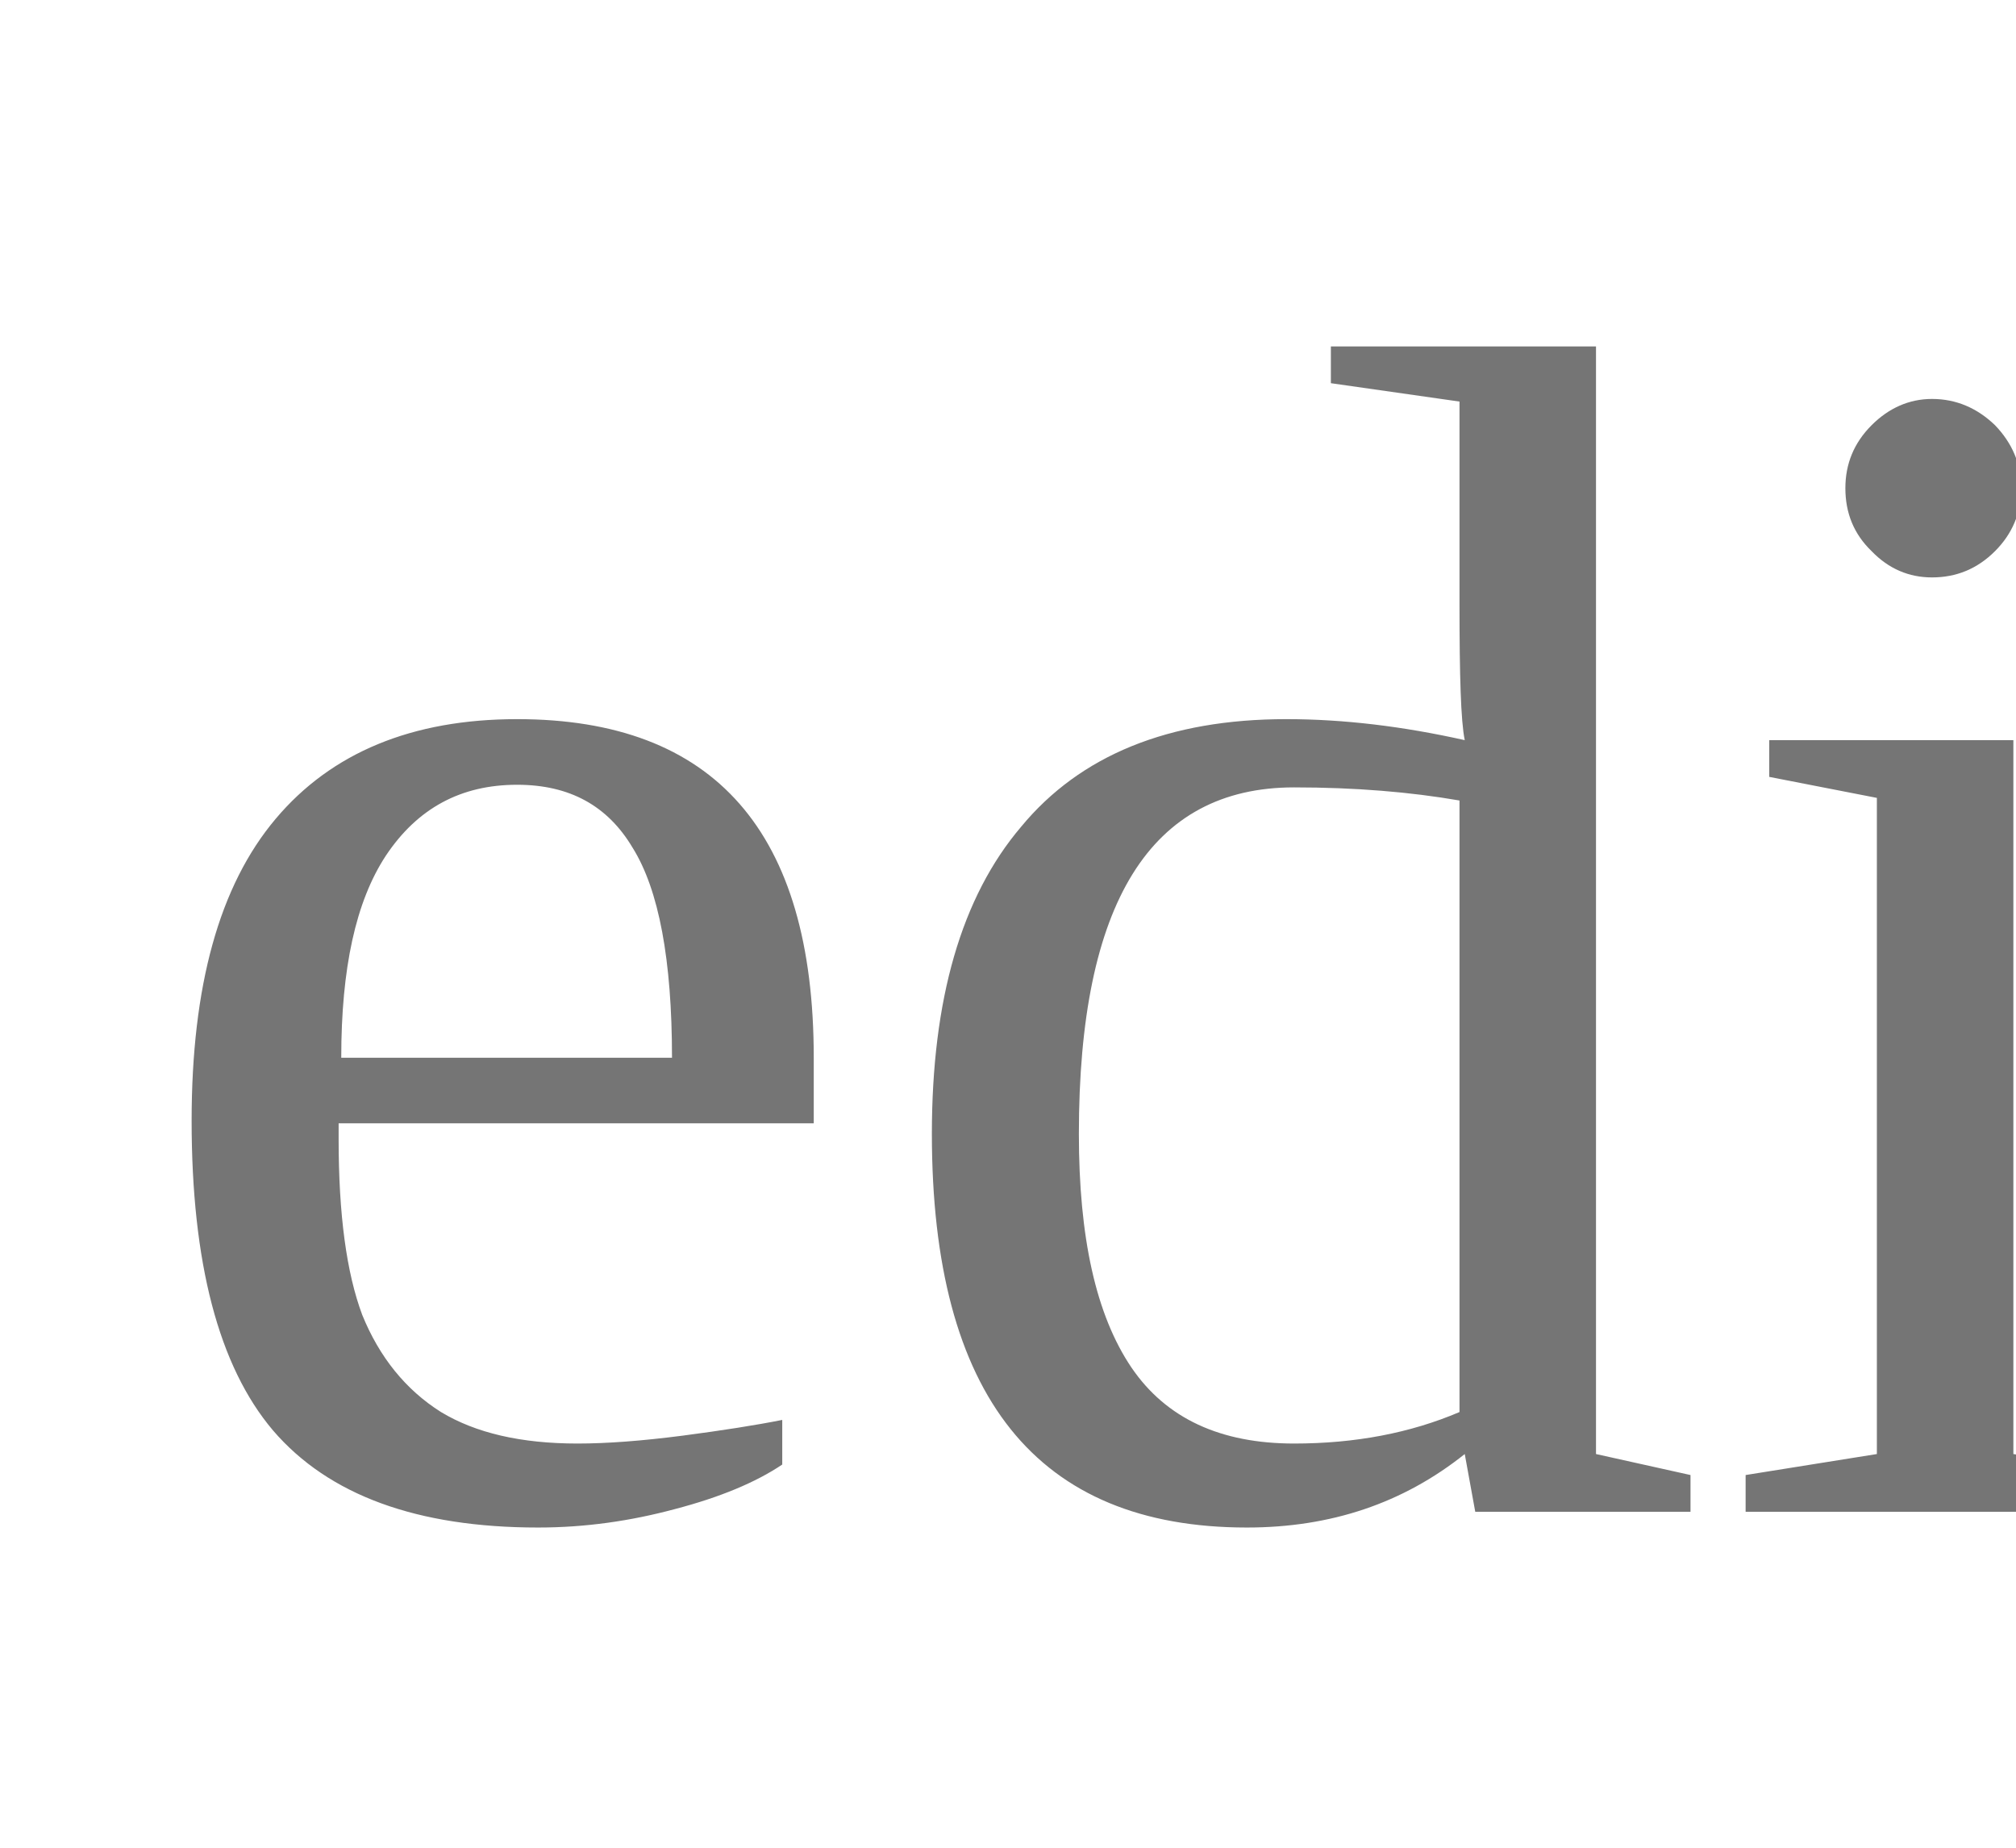
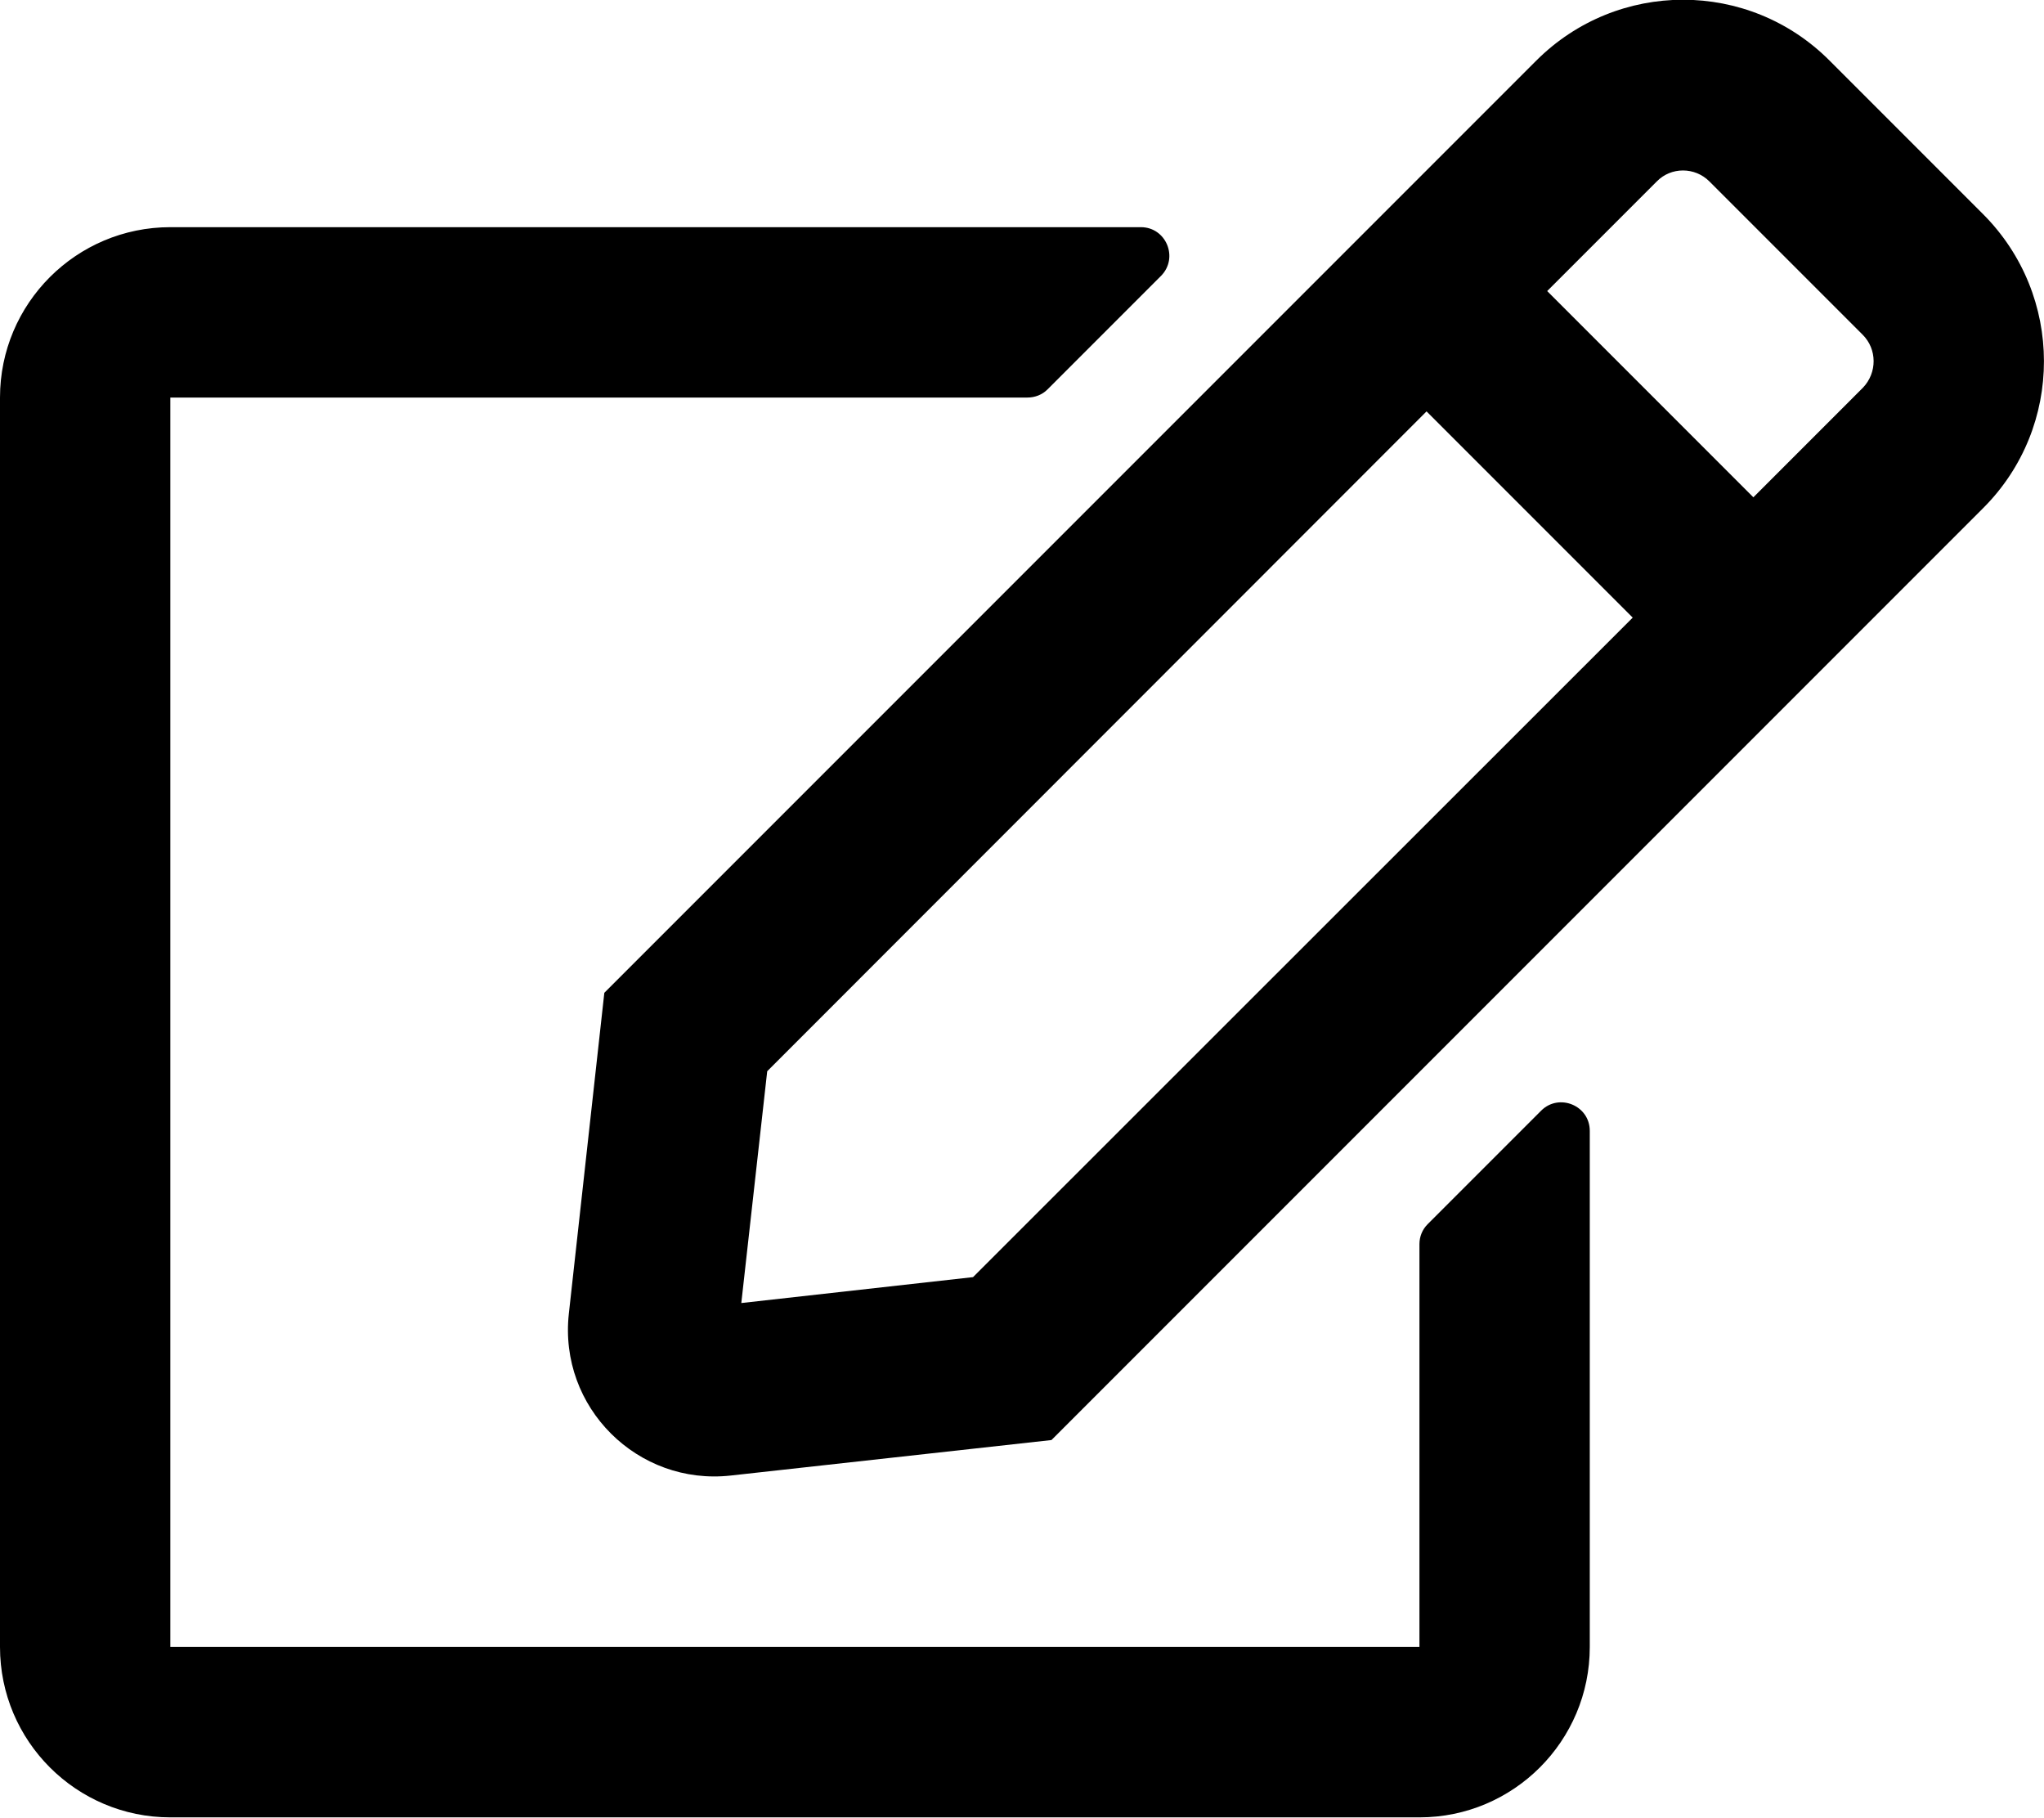
- <svg xmlns="http://www.w3.org/2000/svg" width="12px" height="11px" viewBox="0 0 12 11" version="1.1" id="EditBoldIcon">
-   <g stroke="none" stroke-width="1" fill="none" fill-rule="evenodd" font-family="FontAwesome5Free-Regular, Font Awesome 5 Free" font-size="10" font-weight="normal">
-     <g transform="translate(-811, -94)" fill="#757575">
-       <g transform="translate(749, 13)">
-         <g transform="translate(24, 24)">
-           <g transform="translate(0, 44)">
-             <text id="edit">
-               <tspan x="38.75" y="22">edit</tspan>
-             </text>
-           </g>
-         </g>
-       </g>
-     </g>
-   </g>
+ <svg xmlns="http://www.w3.org/2000/svg" viewBox="0 0 576 512" id="EditBoldIcon">
+   <path d="M402.3 344.9l32-32c5-5 13.7-1.5 13.7 5.7V464c0 26.5-21.5 48-48 48H48c-26.5 0-48-21.5-48-48V112c0-26.5 21.5-48 48-48h273.5c7.1 0 10.7 8.6 5.7 13.7l-32 32c-1.5 1.5-3.5 2.3-5.7 2.3H48v352h352V350.5c0-2.1.8-4.1 2.3-5.6zm156.6-201.8L296.3 405.7l-90.4 10c-26.2 2.9-48.5-19.2-45.6-45.6l10-90.4L432.9 17.1c22.9-22.9 59.9-22.9 82.7 0l43.2 43.2c22.9 22.9 22.9 60 .1 82.8zM460.1 174L402 115.9 216.2 301.8l-7.3 65.3 65.3-7.3L460.1 174zm64.8-79.7l-43.2-43.2c-4.1-4.1-10.8-4.1-14.8 0L436 82l58.1 58.1 30.9-30.9c4-4.2 4-10.8-.1-14.9z" />
</svg>
